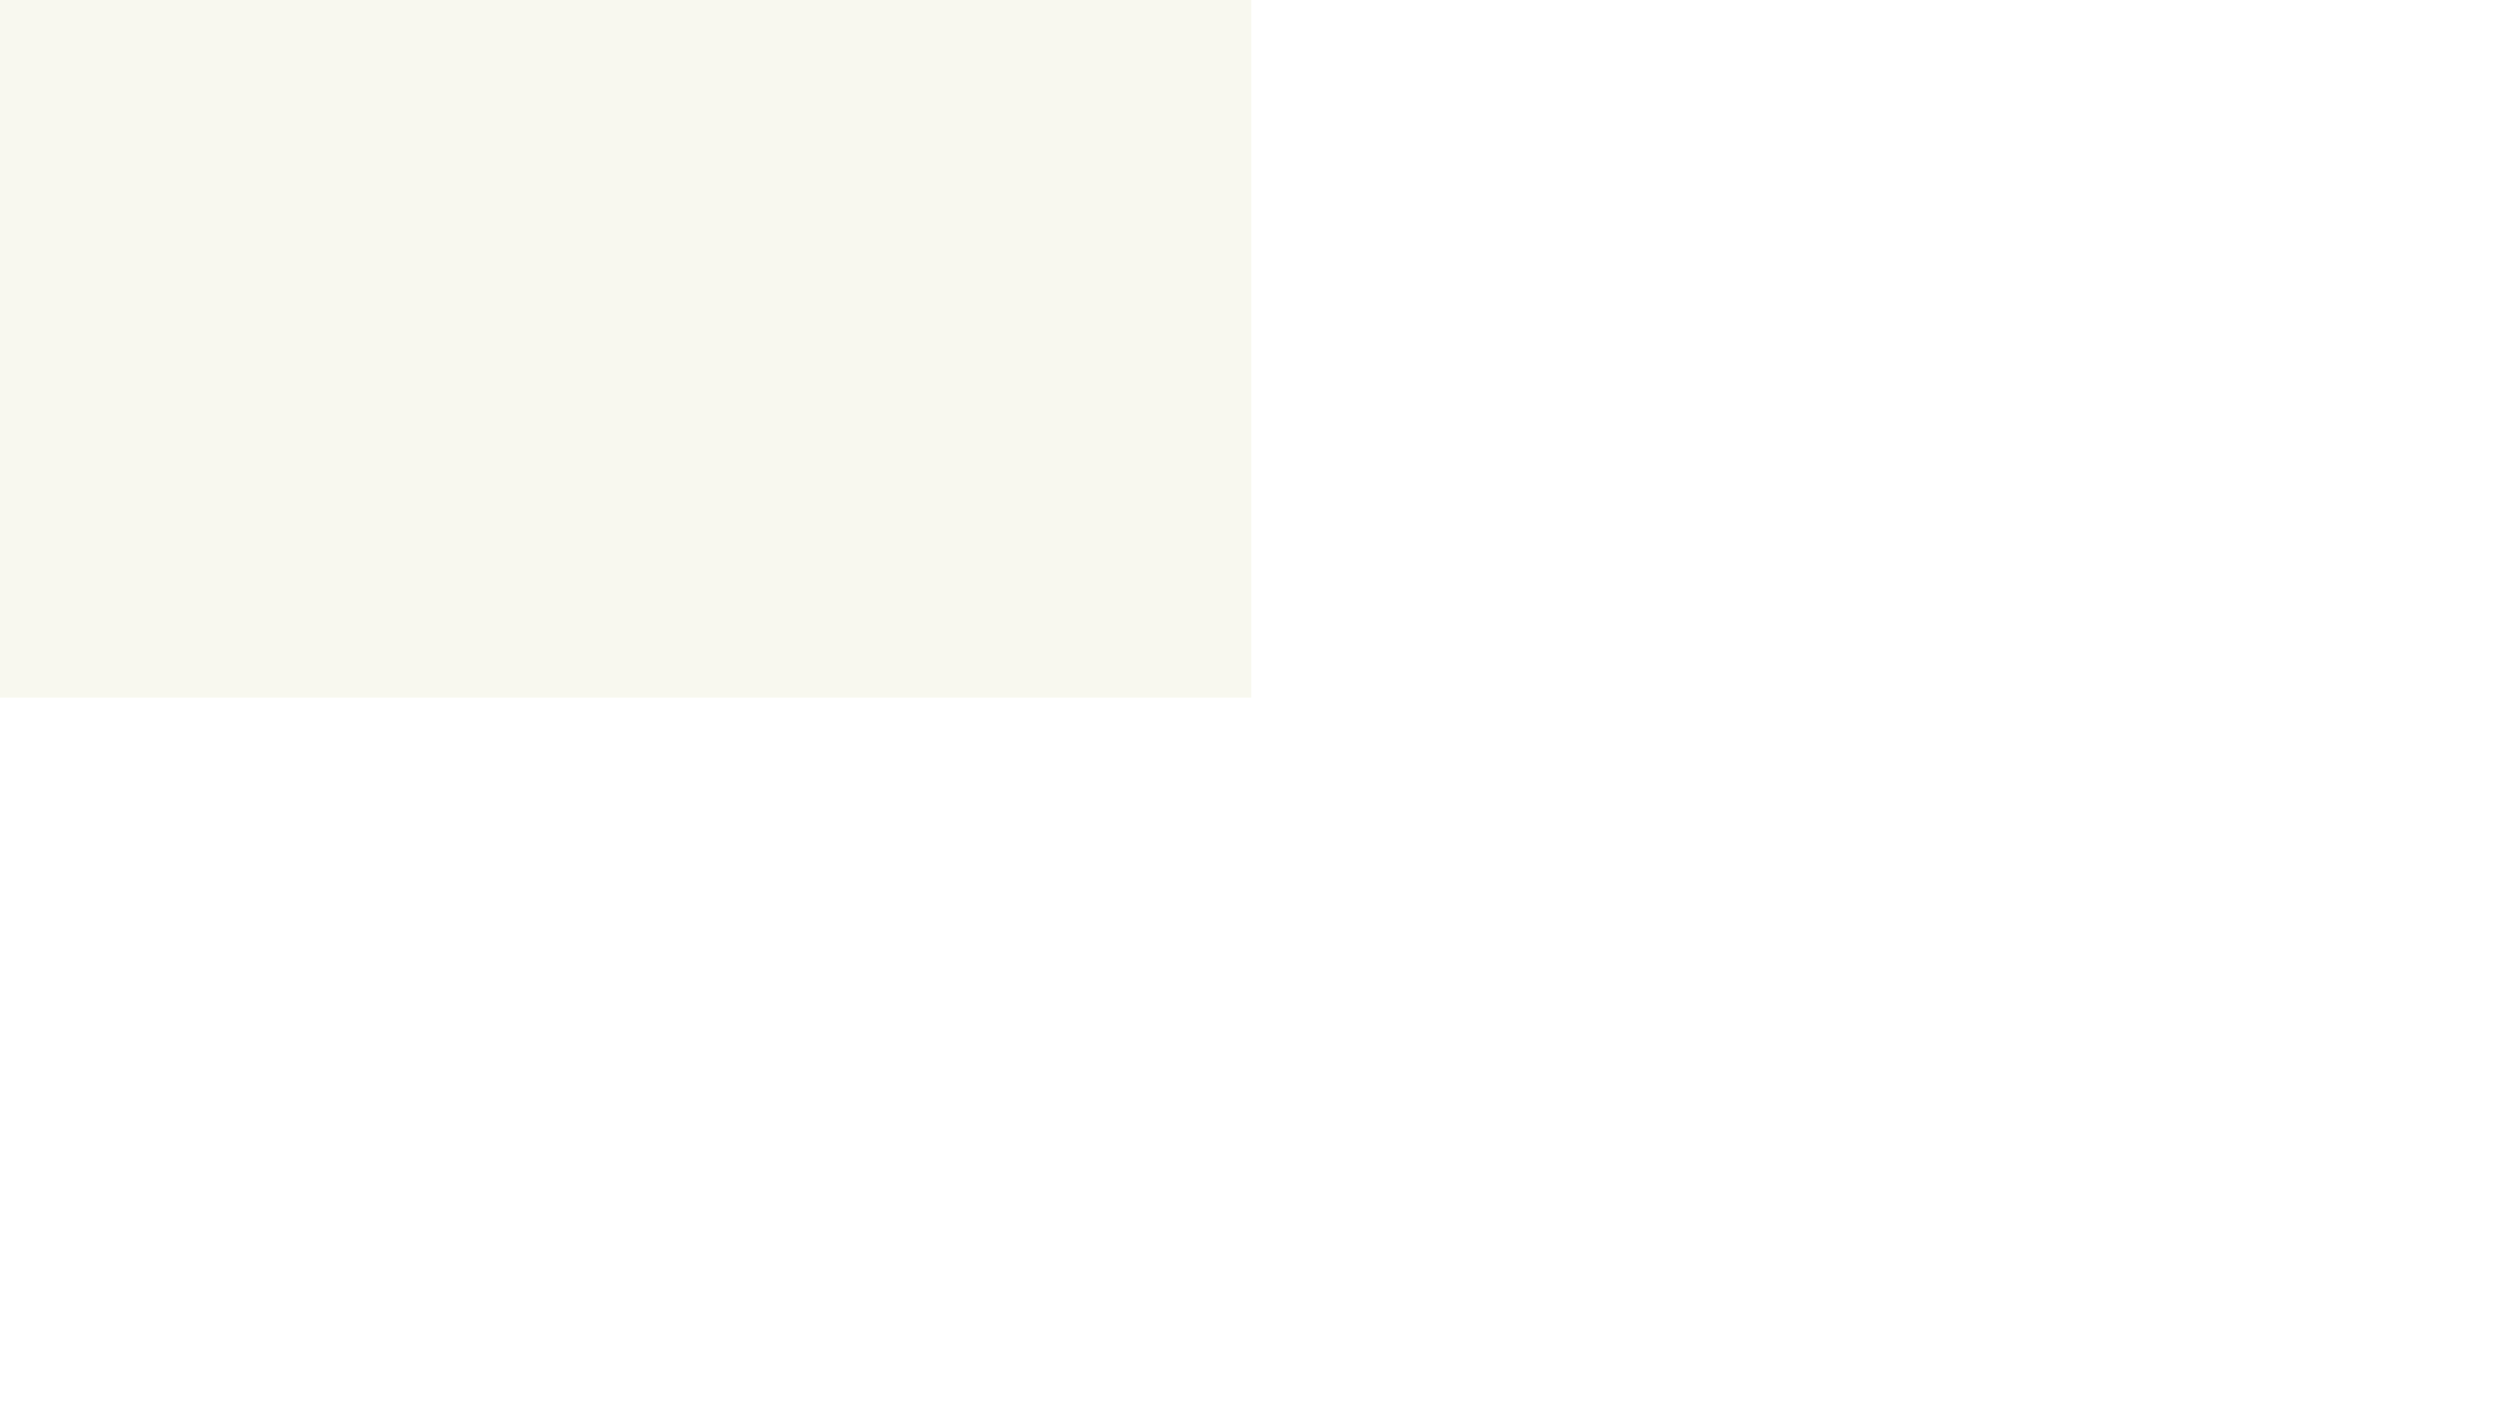
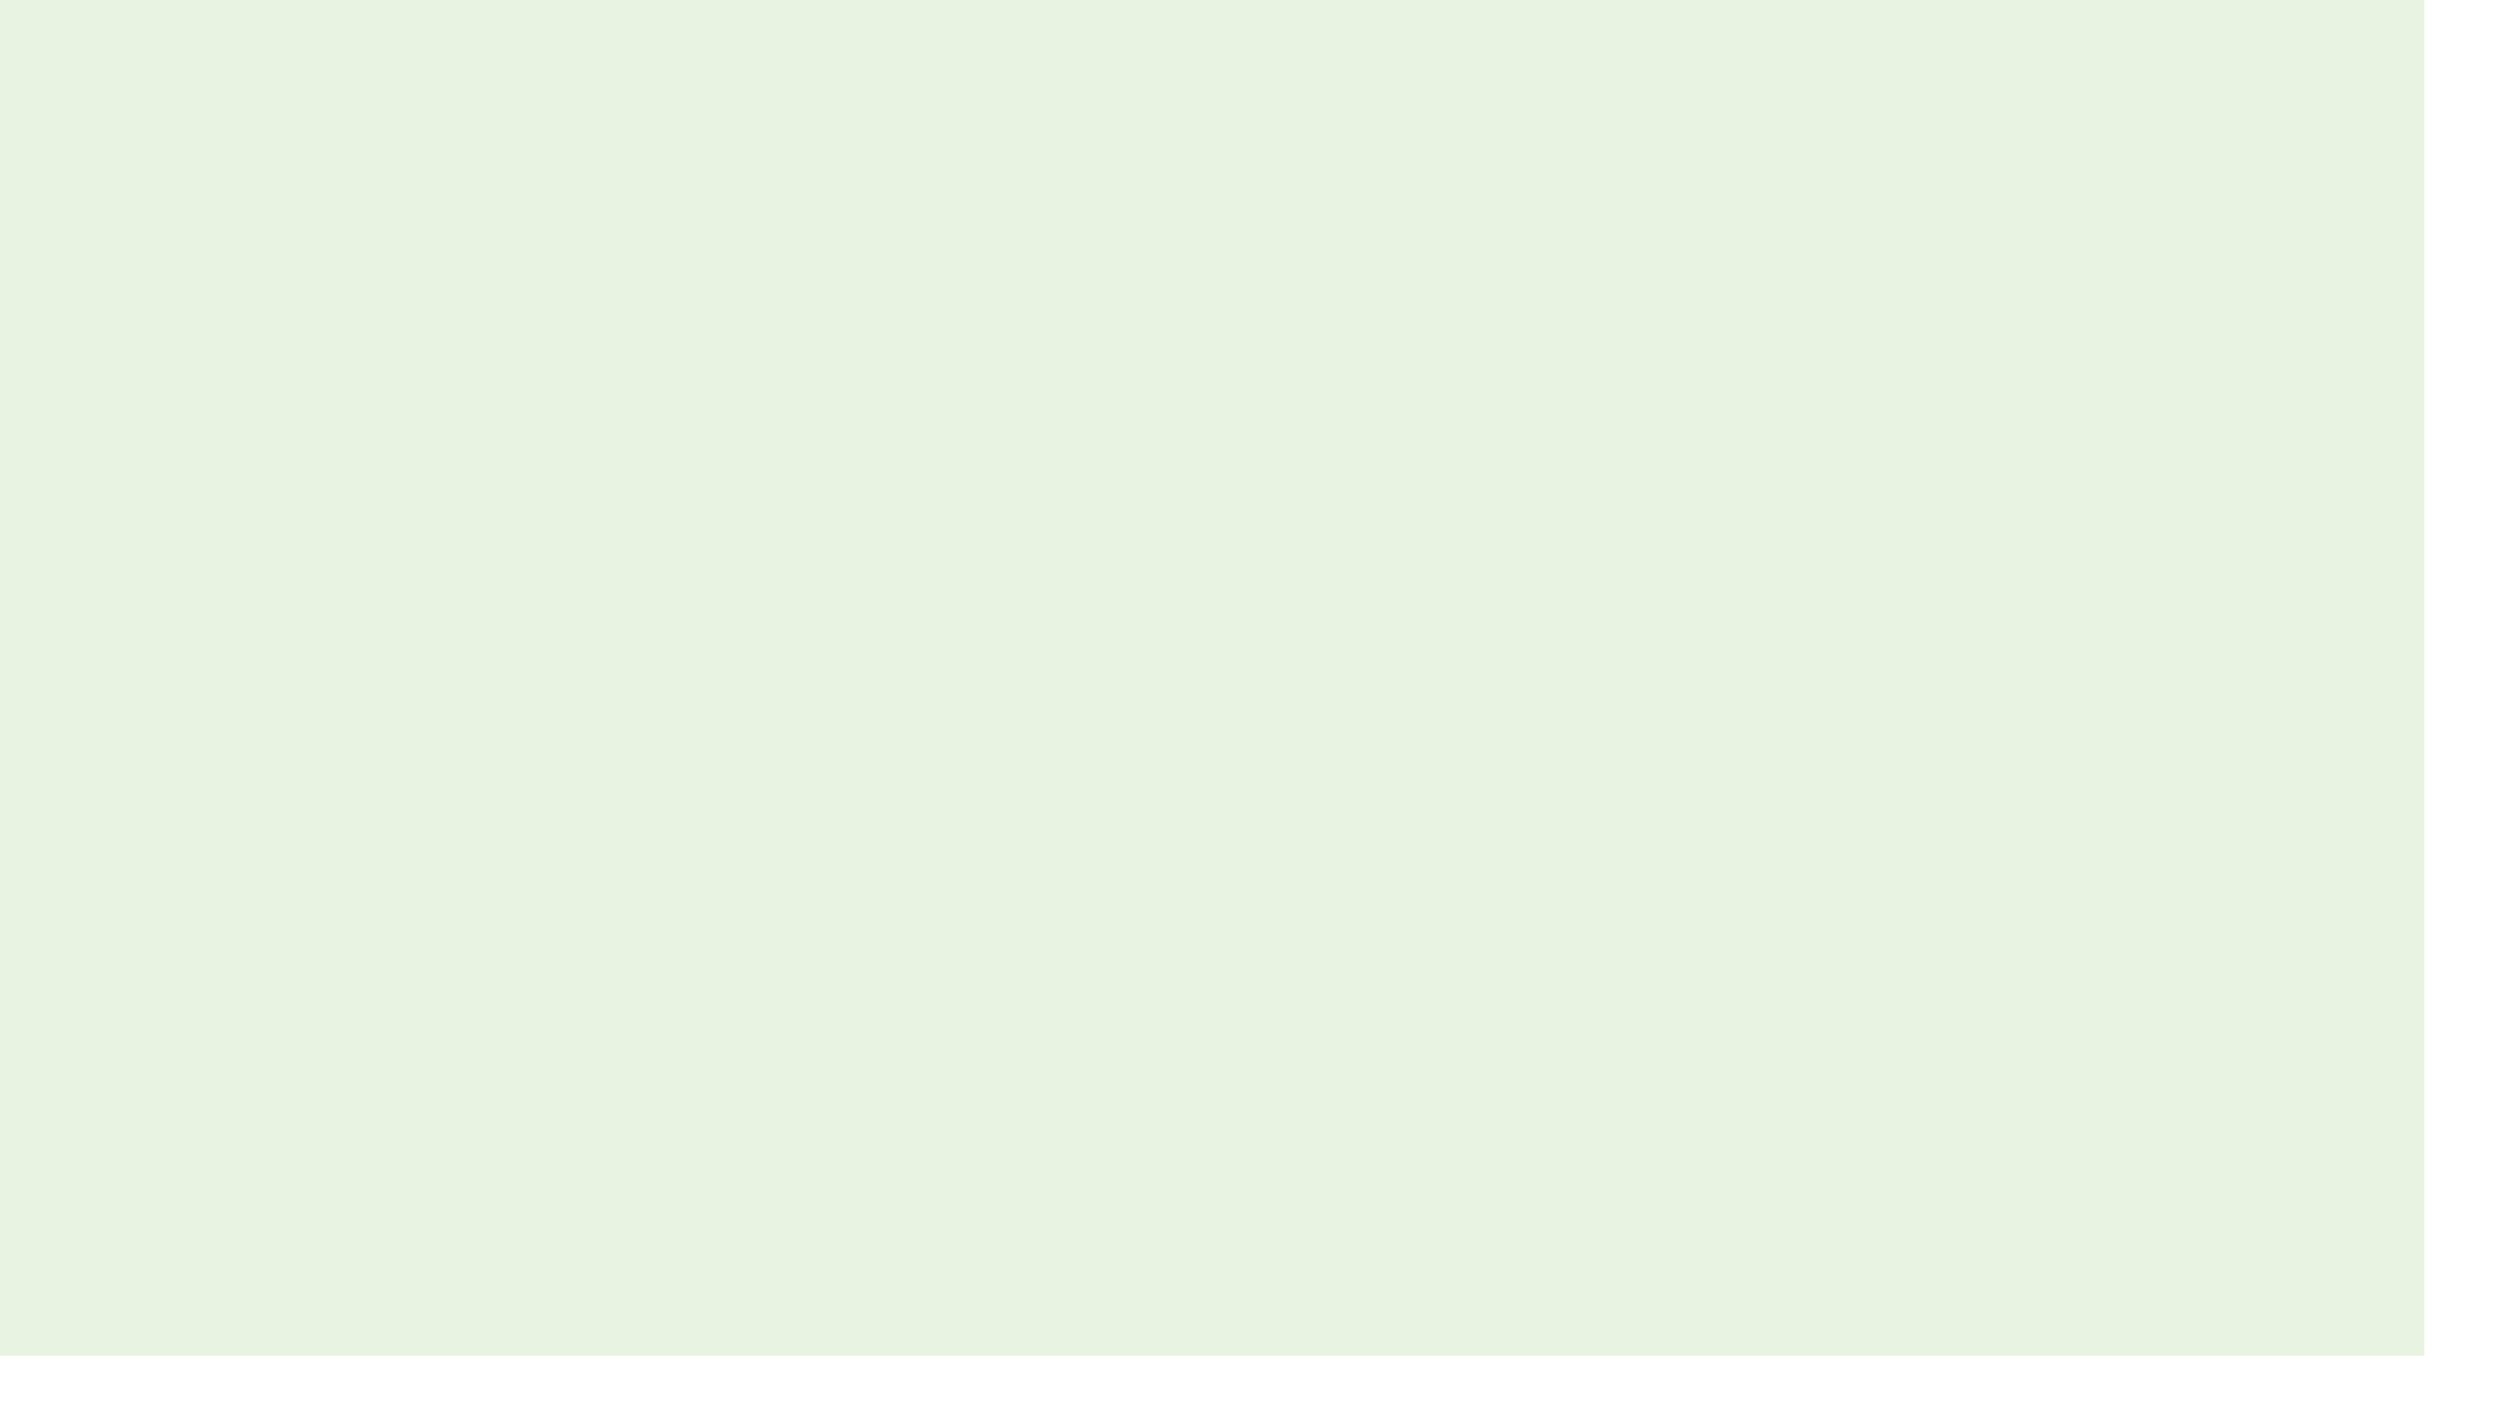
<svg xmlns="http://www.w3.org/2000/svg" width="542.77mm" height="304.828mm" viewBox="0 0 1923.2 1080.1" id="svg4150" version="1.1">
  <defs id="defs4152" />
  <g id="layer1" transform="translate(964.457,733.402)">
-     <rect x="-1925.028" y="-1276.831" class="st0" width="1923.2" height="1080.1" id="rect7" style="fill:#f8f8ef;fill-opacity:1" />
+     <rect x="-2827.409" y="-1783.14" class="st0" width="3727.962" height="2092.719" id="rect7" style="fill:#e8f4e1;fill-opacity:1" />
  </g>
</svg>
